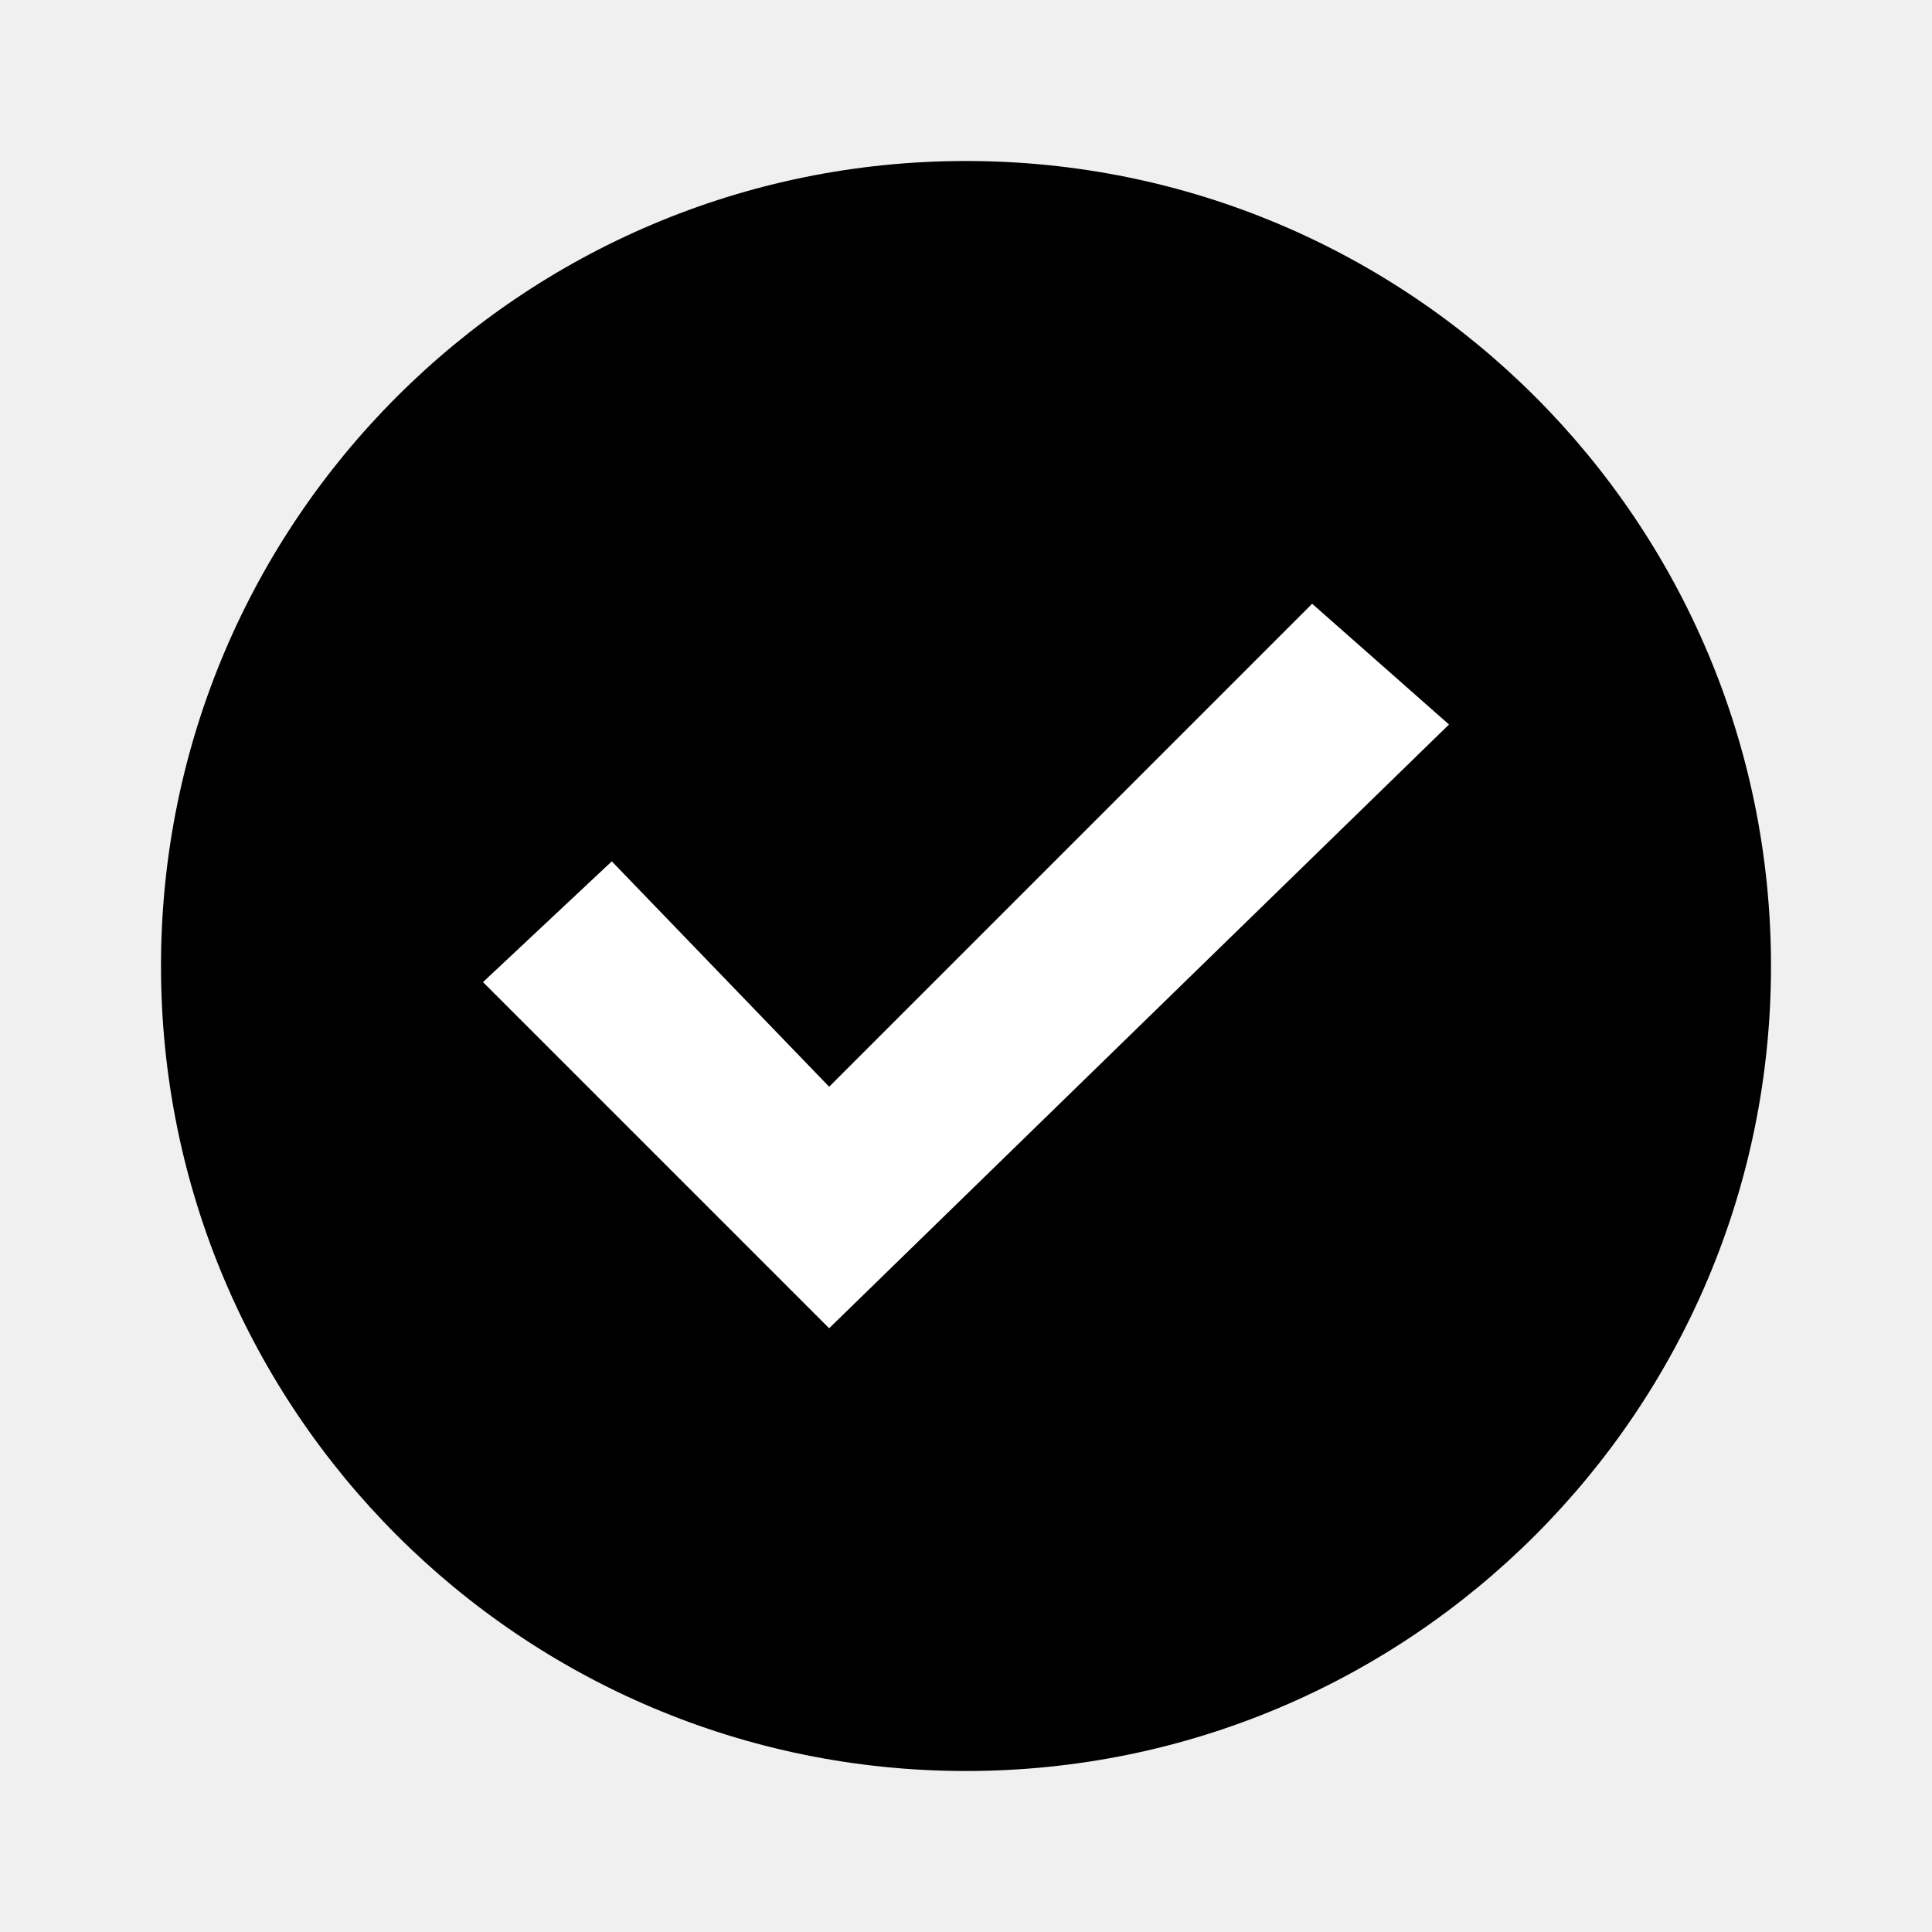
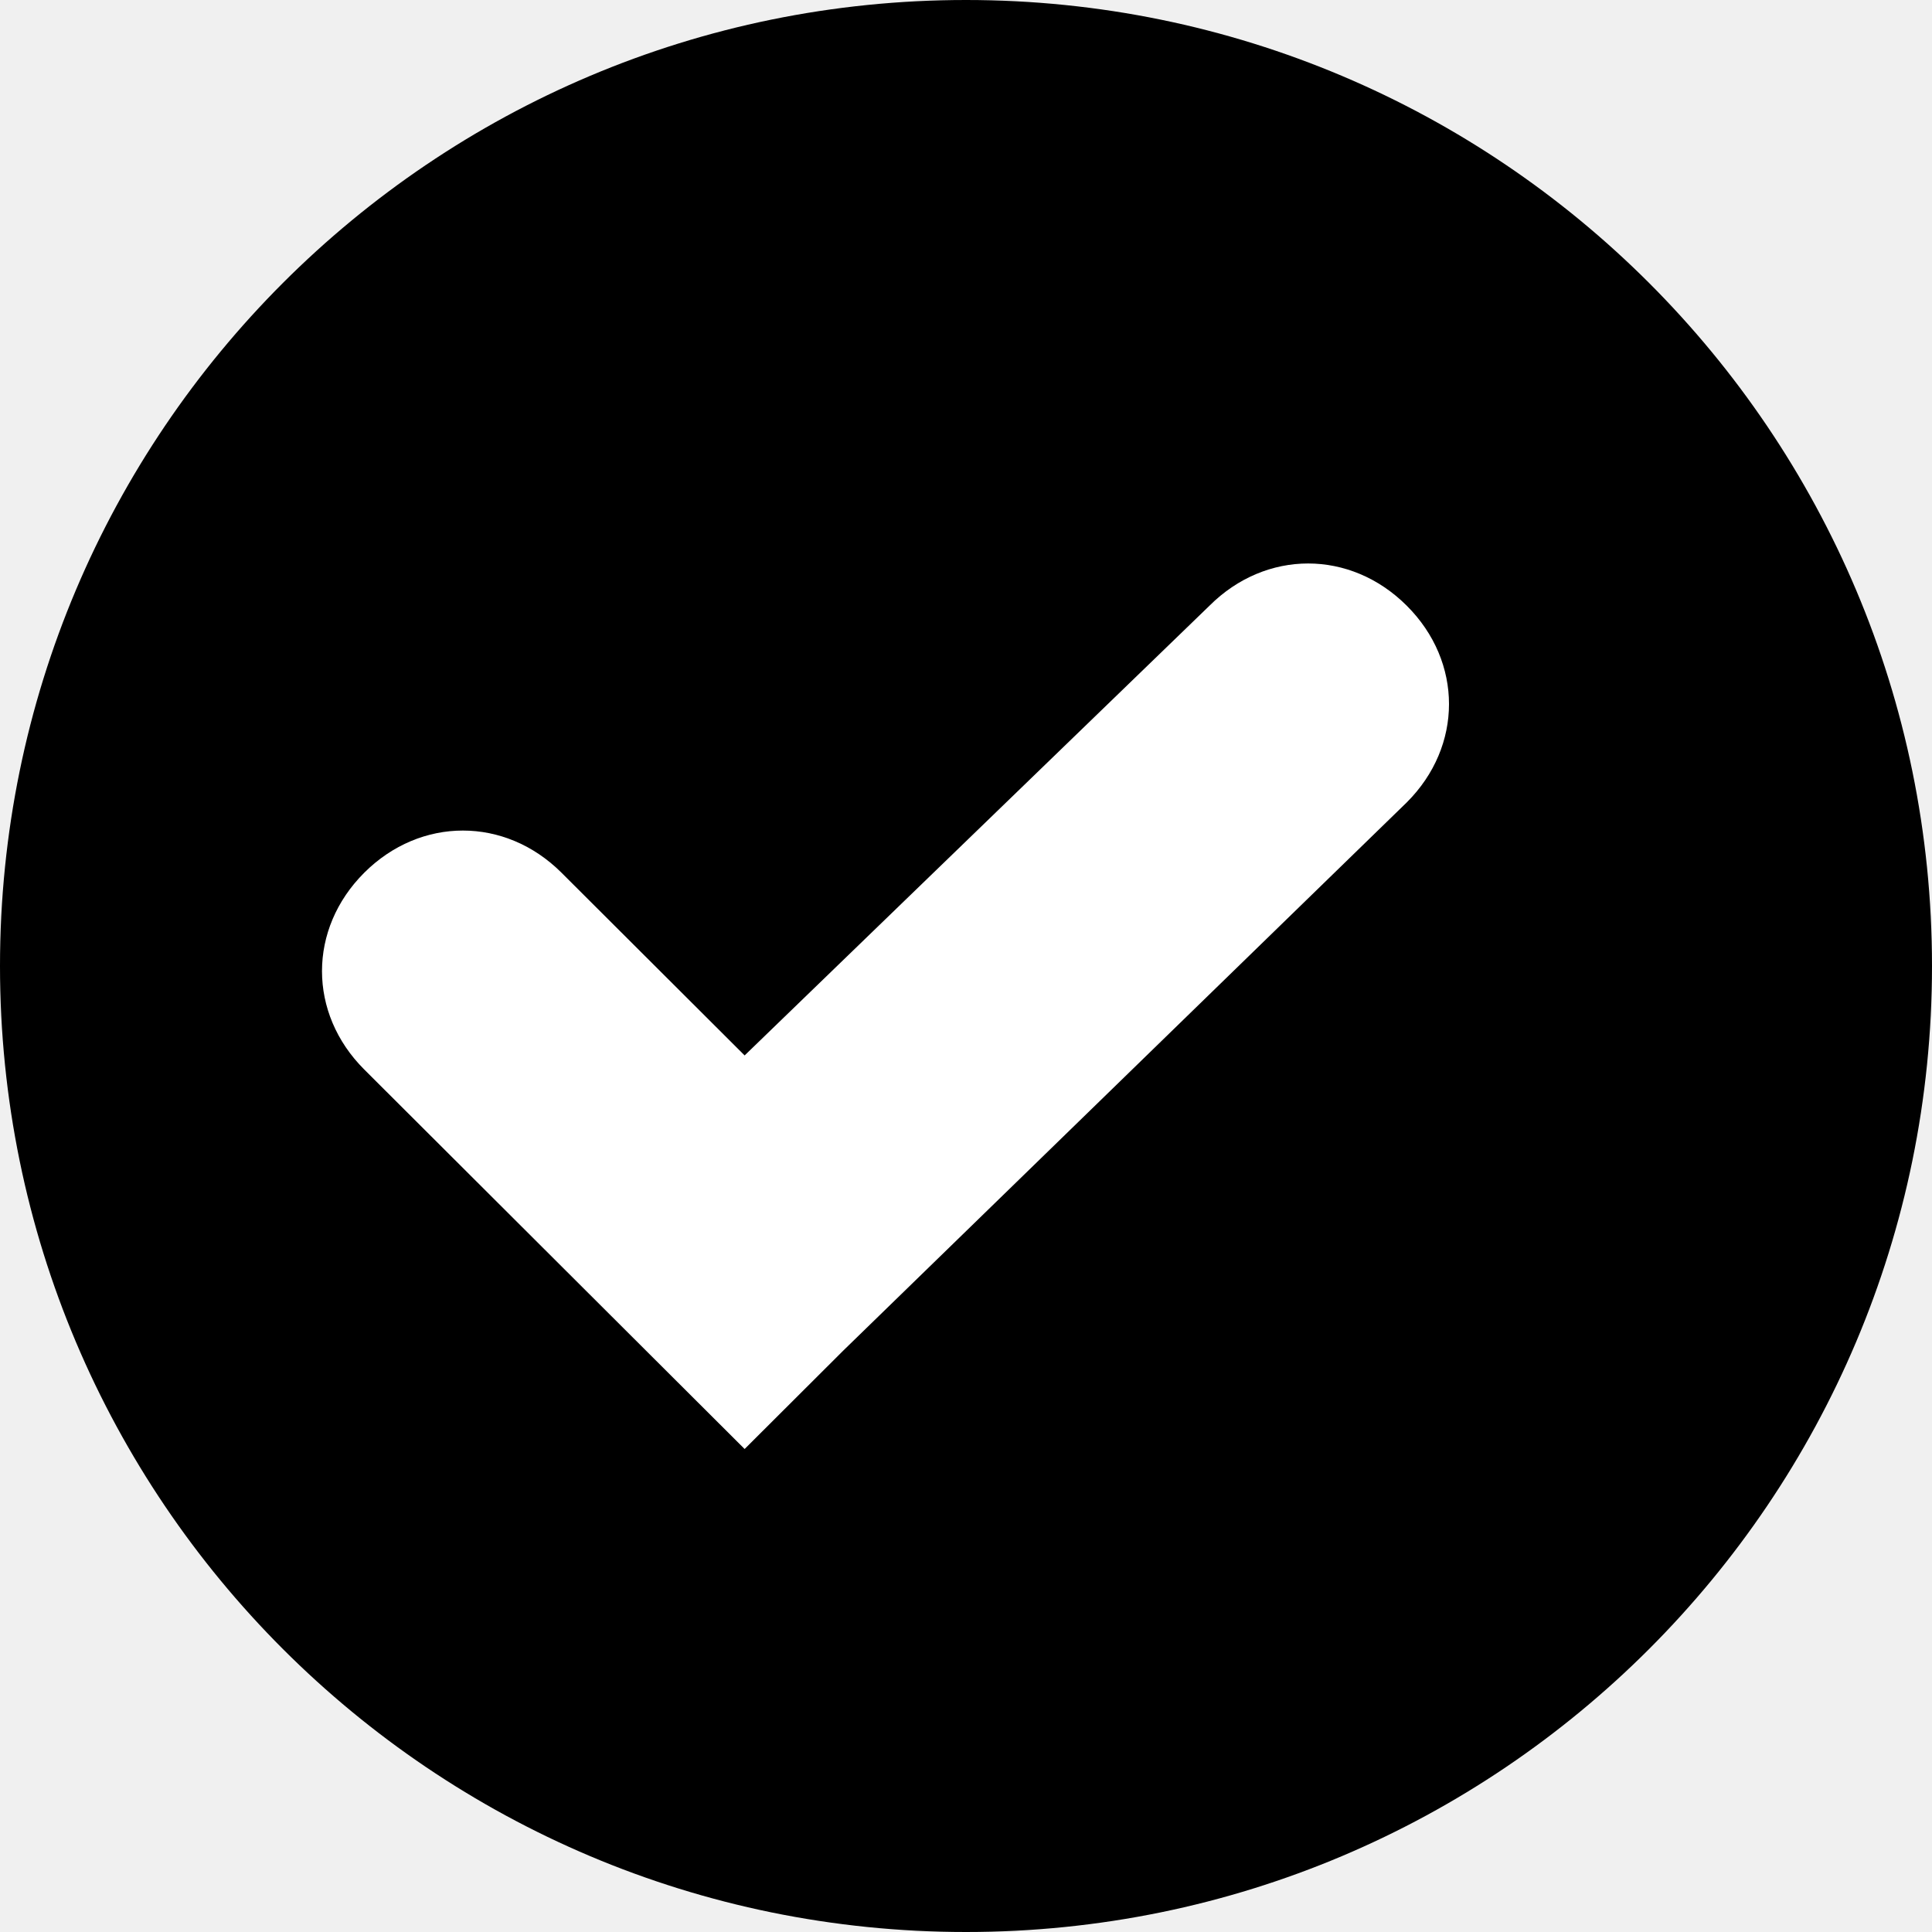
<svg xmlns="http://www.w3.org/2000/svg" viewBox="0 0 24 24">
  <g stroke="none" fill-rule="evenodd">
-     <circle cx="12" cy="12" r="10" />
-     <path fill="#FFFFFF" d="M6 12.2l1.6-1.5 2.7 2.8 6-6L18 9l-7.7 7.5" />
+     <circle cx="12" cy="12" r="12" />
+     <path d="M8.025,16.778 L9.25,18 L10.475,16.778 L17.475,9.968 C18.175,9.27 18.175,8.222 17.475,7.524 C16.775,6.825 15.725,6.825 15.025,7.524 L9.25,13.111 L6.975,10.841 C6.275,10.143 5.225,10.143 4.525,10.841 C3.825,11.54 3.825,12.587 4.525,13.286 L8.025,16.778 L8.025,16.778 Z" id="Shape" fill="#FFFFFF" />
  </g>
</svg>
